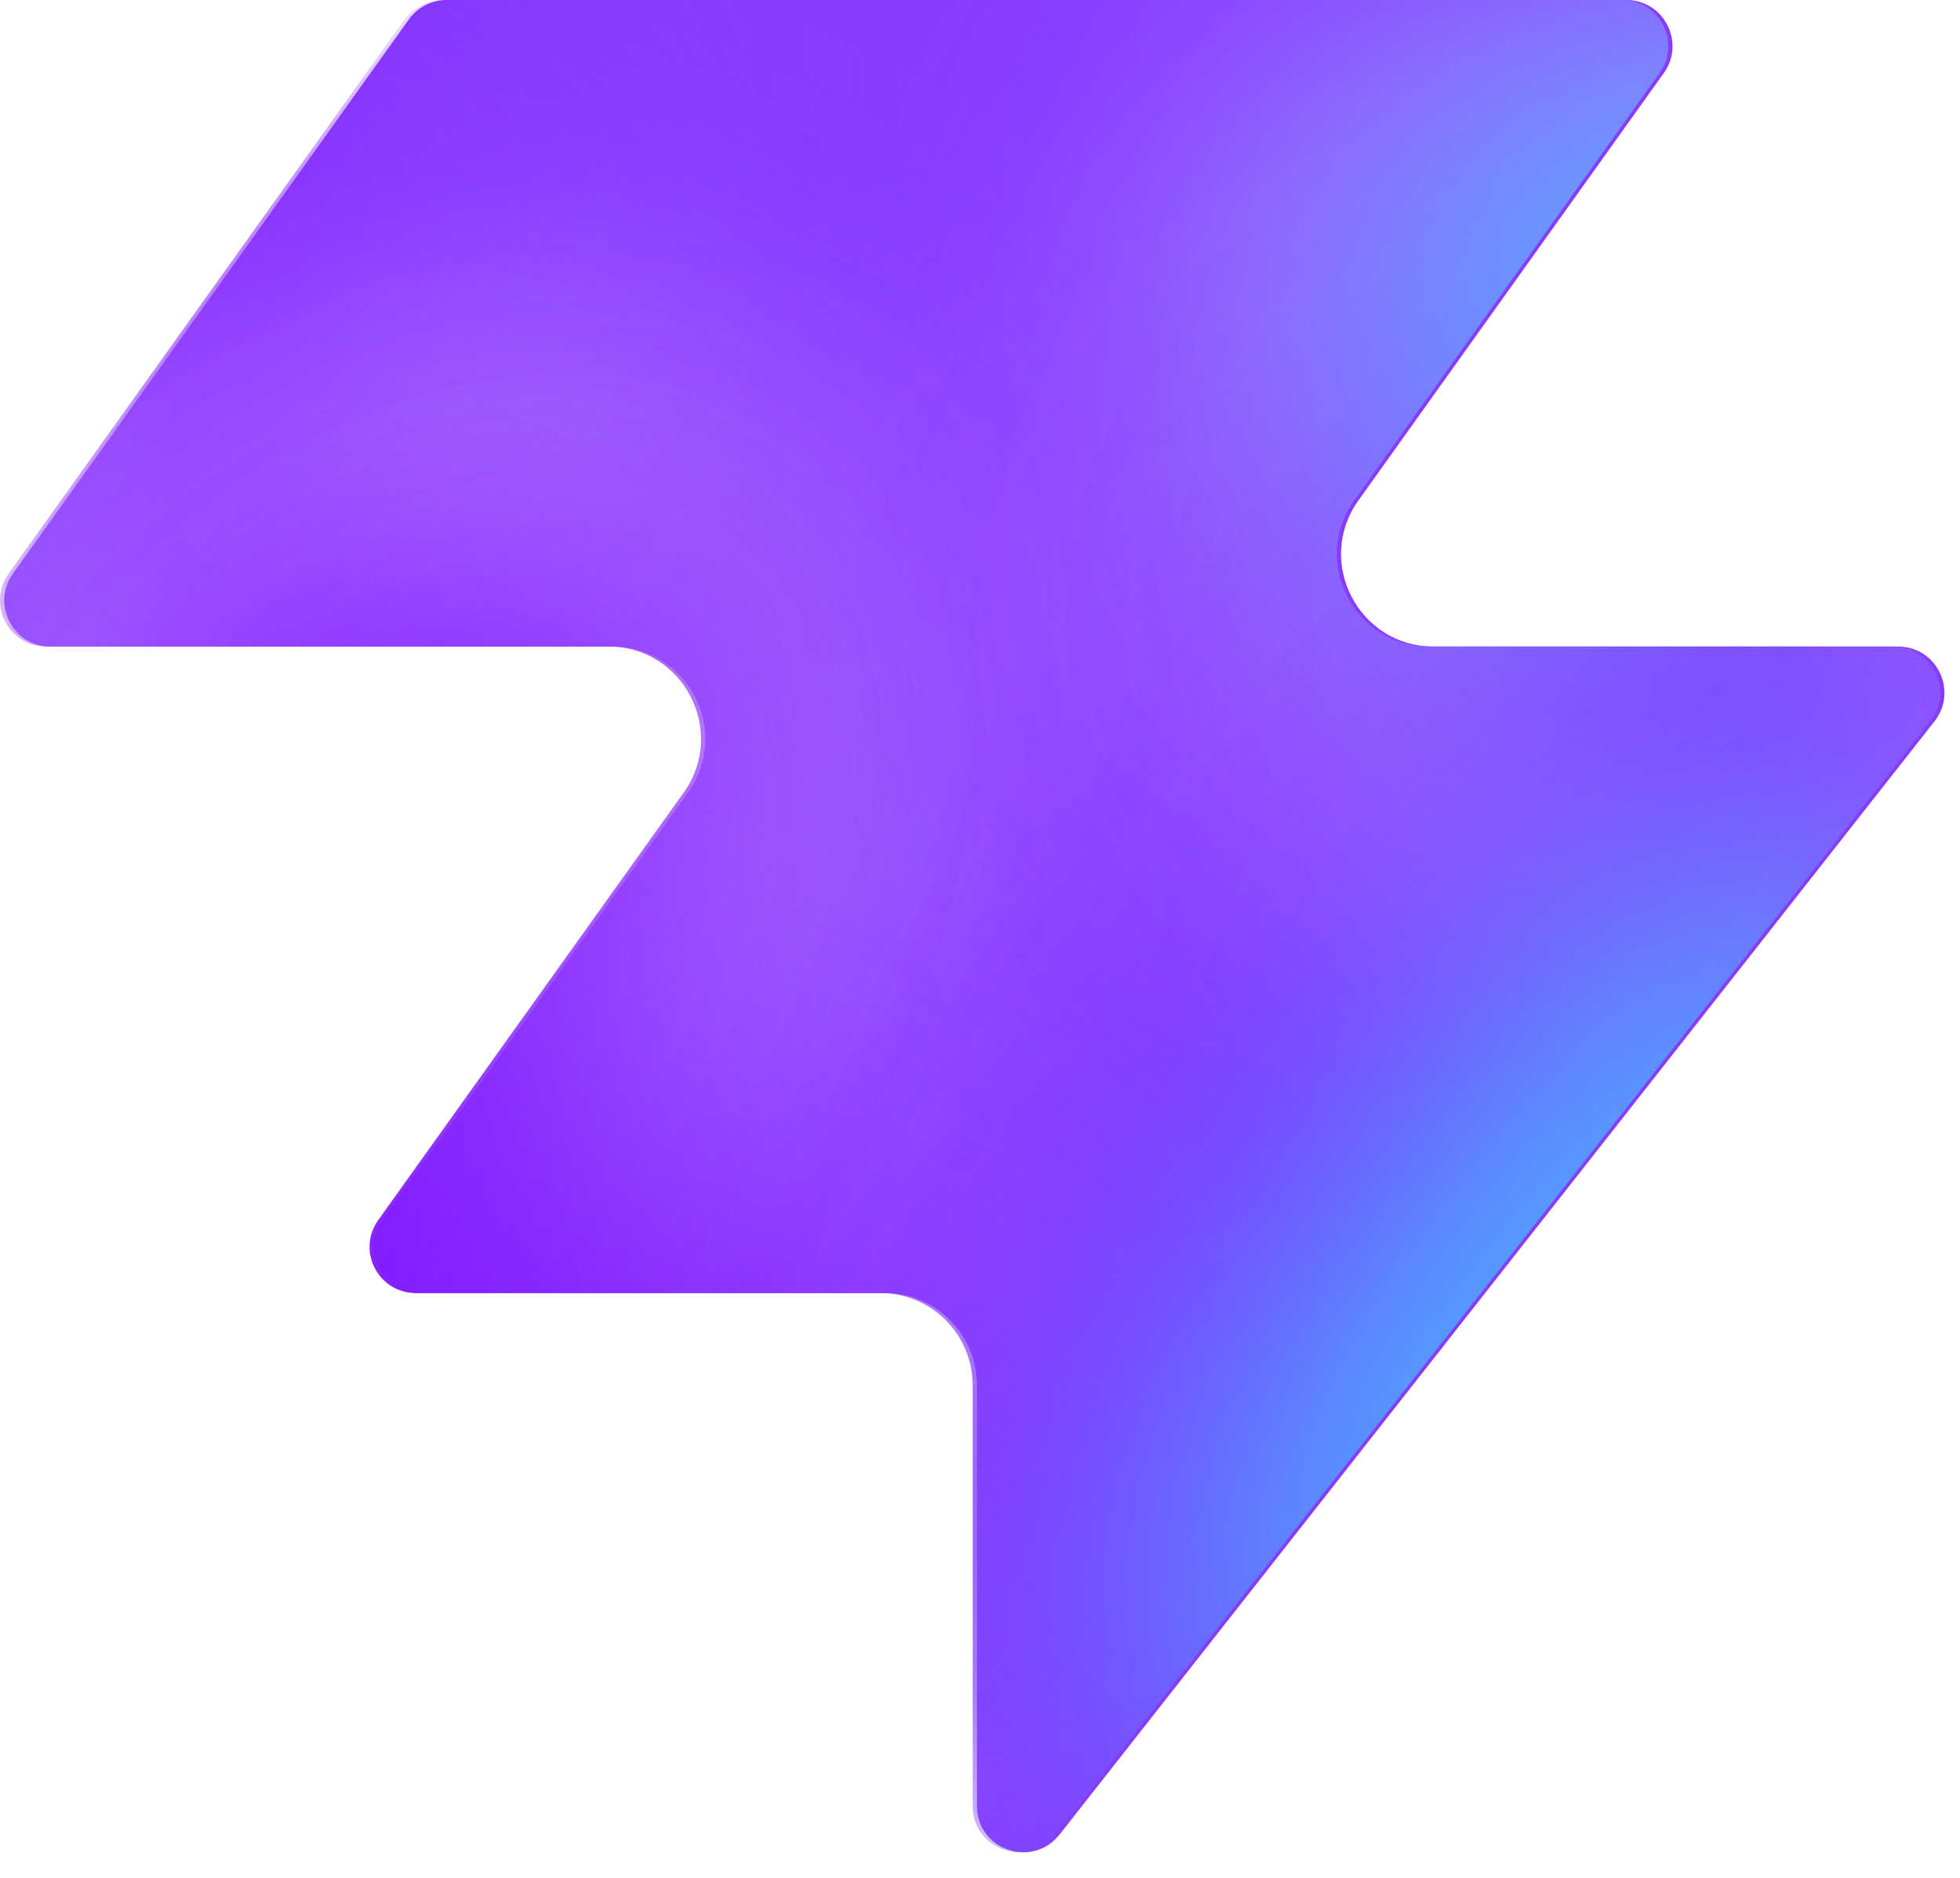
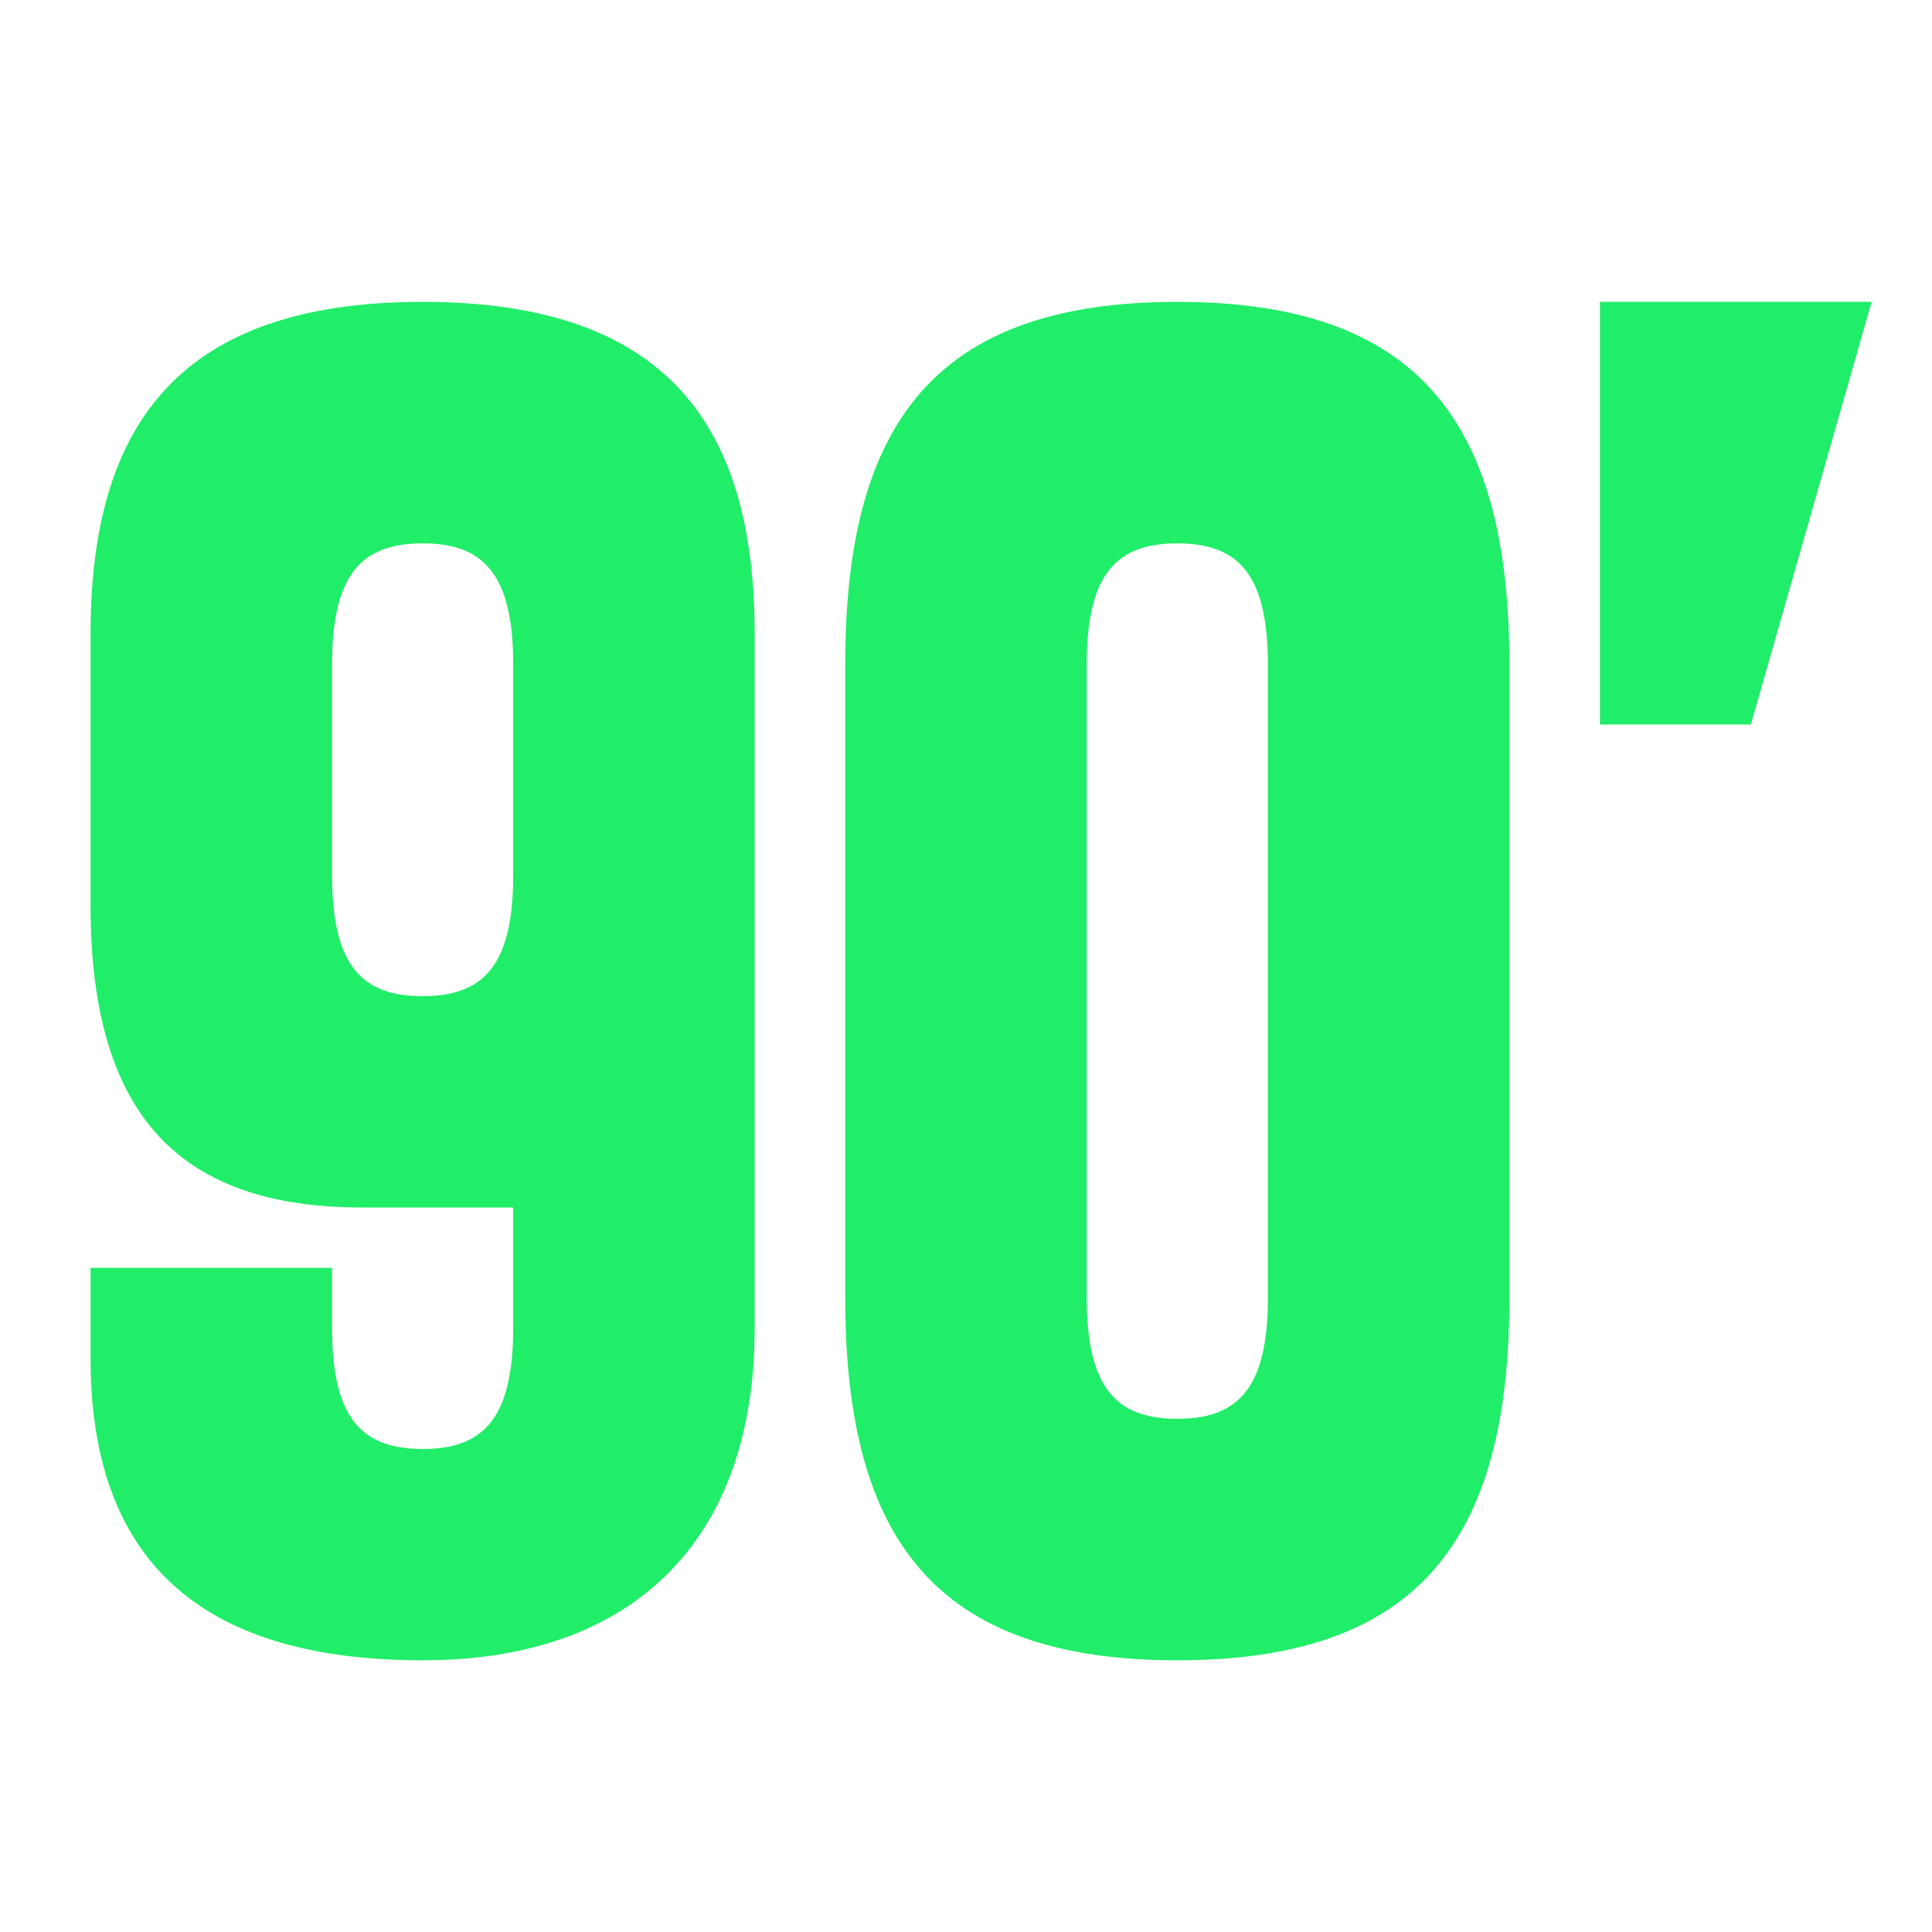
- <svg xmlns="http://www.w3.org/2000/svg" width="48" height="46" fill="none" viewBox="0 0 48 46">
-   <path fill="#863bff" d="M25.946 44.938c-.664.845-2.021.375-2.021-.698V33.937a2.26 2.26 0 0 0-2.262-2.262H10.287c-.92 0-1.456-1.04-.92-1.788l7.48-10.471c1.07-1.497 0-3.578-1.842-3.578H1.237c-.92 0-1.456-1.04-.92-1.788L10.013.474c.214-.297.556-.474.92-.474h28.894c.92 0 1.456 1.04.92 1.788l-7.48 10.471c-1.07 1.498 0 3.579 1.842 3.579h11.377c.943 0 1.473 1.088.89 1.83L25.947 44.94z" style="fill:#863bff;fill:color(display-p3 .525 .23 1);fill-opacity:1" />
-   <mask id="a" width="48" height="46" x="0" y="0" maskUnits="userSpaceOnUse" style="mask-type:alpha">
-     <path fill="#000" d="M25.842 44.938c-.664.844-2.021.375-2.021-.698V33.937a2.26 2.26 0 0 0-2.262-2.262H10.183c-.92 0-1.456-1.04-.92-1.788l7.48-10.471c1.07-1.498 0-3.579-1.842-3.579H1.133c-.92 0-1.456-1.04-.92-1.787L9.91.473c.214-.297.556-.474.92-.474h28.894c.92 0 1.456 1.04.92 1.788l-7.48 10.471c-1.07 1.498 0 3.578 1.842 3.578h11.377c.943 0 1.473 1.088.89 1.832L25.843 44.94z" style="fill:#000;fill-opacity:1" />
-   </mask>
-   <g mask="url(#a)">
-     <g filter="url(#b)">
-       <ellipse cx="5.508" cy="14.704" fill="#ede6ff" rx="5.508" ry="14.704" style="fill:#ede6ff;fill:color(display-p3 .927 .903 1);fill-opacity:1" transform="matrix(.00324 1 1 -.00324 -4.47 31.516)" />
-     </g>
-     <g filter="url(#c)">
-       <ellipse cx="10.399" cy="29.851" fill="#ede6ff" rx="10.399" ry="29.851" style="fill:#ede6ff;fill:color(display-p3 .927 .903 1);fill-opacity:1" transform="matrix(.00324 1 1 -.00324 -39.328 7.883)" />
-     </g>
-     <g filter="url(#d)">
-       <ellipse cx="5.508" cy="30.487" fill="#7e14ff" rx="5.508" ry="30.487" style="fill:#7e14ff;fill:color(display-p3 .492 .077 1);fill-opacity:1" transform="rotate(89.814 -25.913 -14.639)scale(1 -1)" />
-     </g>
-     <g filter="url(#e)">
-       <ellipse cx="5.508" cy="30.599" fill="#7e14ff" rx="5.508" ry="30.599" style="fill:#7e14ff;fill:color(display-p3 .492 .077 1);fill-opacity:1" transform="rotate(89.814 -32.644 -3.334)scale(1 -1)" />
-     </g>
-     <g filter="url(#f)">
-       <ellipse cx="5.508" cy="30.599" fill="#7e14ff" rx="5.508" ry="30.599" style="fill:#7e14ff;fill:color(display-p3 .492 .077 1);fill-opacity:1" transform="matrix(.00324 1 1 -.00324 -34.34 30.47)" />
-     </g>
-     <g filter="url(#g)">
-       <ellipse cx="14.072" cy="22.078" fill="#ede6ff" rx="14.072" ry="22.078" style="fill:#ede6ff;fill:color(display-p3 .927 .903 1);fill-opacity:1" transform="rotate(93.35 24.506 48.493)scale(-1 1)" />
-     </g>
-     <g filter="url(#h)">
-       <ellipse cx="3.47" cy="21.501" fill="#7e14ff" rx="3.47" ry="21.501" style="fill:#7e14ff;fill:color(display-p3 .492 .077 1);fill-opacity:1" transform="rotate(89.009 28.708 47.59)scale(-1 1)" />
-     </g>
-     <g filter="url(#i)">
-       <ellipse cx="3.47" cy="21.501" fill="#7e14ff" rx="3.47" ry="21.501" style="fill:#7e14ff;fill:color(display-p3 .492 .077 1);fill-opacity:1" transform="rotate(89.009 28.708 47.59)scale(-1 1)" />
-     </g>
-     <g filter="url(#j)">
-       <ellipse cx=".387" cy="8.972" fill="#7e14ff" rx="4.407" ry="29.108" style="fill:#7e14ff;fill:color(display-p3 .492 .077 1);fill-opacity:1" transform="rotate(39.51 .387 8.972)" />
-     </g>
-     <g filter="url(#k)">
-       <ellipse cx="47.523" cy="-6.092" fill="#7e14ff" rx="4.407" ry="29.108" style="fill:#7e14ff;fill:color(display-p3 .492 .077 1);fill-opacity:1" transform="rotate(37.892 47.523 -6.092)" />
-     </g>
-     <g filter="url(#l)">
-       <ellipse cx="41.412" cy="6.333" fill="#47bfff" rx="5.971" ry="9.665" style="fill:#47bfff;fill:color(display-p3 .28 .748 1);fill-opacity:1" transform="rotate(37.892 41.412 6.333)" />
-     </g>
-     <g filter="url(#m)">
-       <ellipse cx="-1.879" cy="38.332" fill="#7e14ff" rx="4.407" ry="29.108" style="fill:#7e14ff;fill:color(display-p3 .492 .077 1);fill-opacity:1" transform="rotate(37.892 -1.88 38.332)" />
-     </g>
-     <g filter="url(#n)">
-       <ellipse cx="-1.879" cy="38.332" fill="#7e14ff" rx="4.407" ry="29.108" style="fill:#7e14ff;fill:color(display-p3 .492 .077 1);fill-opacity:1" transform="rotate(37.892 -1.88 38.332)" />
-     </g>
-     <g filter="url(#o)">
-       <ellipse cx="35.651" cy="29.907" fill="#7e14ff" rx="4.407" ry="29.108" style="fill:#7e14ff;fill:color(display-p3 .492 .077 1);fill-opacity:1" transform="rotate(37.892 35.651 29.907)" />
-     </g>
-     <g filter="url(#p)">
-       <ellipse cx="38.418" cy="32.4" fill="#47bfff" rx="5.971" ry="15.297" style="fill:#47bfff;fill:color(display-p3 .28 .748 1);fill-opacity:1" transform="rotate(37.892 38.418 32.4)" />
-     </g>
+ <svg xmlns="http://www.w3.org/2000/svg" viewBox="0 0 64 64">
+   <g fill="#20ED68" fill-rule="evenodd">
+     <path d="M14 10C6 10 3 14 3 21V30C3 37 6 40 12 40H17V44C17 47 16 48 14 48S11 47 11 44V42H3V45C3 52 7 55 14 55S25 51 25 44V21C25 14 22 10 14 10ZM14 18C16 18 17 19 17 22V29C17 32 16 33 14 33S11 32 11 29V22C11 19 12 18 14 18Z" />
+     <path d="M39 10C31 10 28 14 28 22V43C28 51 31 55 39 55S50 51 50 43V22C50 14 47 10 39 10ZM39 18C41 18 42 19 42 22V43C42 46 41 47 39 47S36 46 36 43V22C36 19 37 18 39 18Z" />
+     <path d="M53 10H62L58 24H53Z" />
  </g>
-   <defs>
-     <filter id="b" width="60.045" height="41.654" x="-19.77" y="16.149" color-interpolation-filters="sRGB" filterUnits="userSpaceOnUse">
-       <feFlood flood-opacity="0" result="BackgroundImageFix" />
-       <feBlend in="SourceGraphic" in2="BackgroundImageFix" result="shape" />
-       <feGaussianBlur result="effect1_foregroundBlur_2002_17158" stdDeviation="7.659" />
-     </filter>
-     <filter id="c" width="90.34" height="51.437" x="-54.613" y="-7.533" color-interpolation-filters="sRGB" filterUnits="userSpaceOnUse">
-       <feFlood flood-opacity="0" result="BackgroundImageFix" />
-       <feBlend in="SourceGraphic" in2="BackgroundImageFix" result="shape" />
-       <feGaussianBlur result="effect1_foregroundBlur_2002_17158" stdDeviation="7.659" />
-     </filter>
-     <filter id="d" width="79.355" height="29.4" x="-49.64" y="2.03" color-interpolation-filters="sRGB" filterUnits="userSpaceOnUse">
-       <feFlood flood-opacity="0" result="BackgroundImageFix" />
-       <feBlend in="SourceGraphic" in2="BackgroundImageFix" result="shape" />
-       <feGaussianBlur result="effect1_foregroundBlur_2002_17158" stdDeviation="4.596" />
-     </filter>
-     <filter id="e" width="79.579" height="29.4" x="-45.045" y="20.029" color-interpolation-filters="sRGB" filterUnits="userSpaceOnUse">
-       <feFlood flood-opacity="0" result="BackgroundImageFix" />
-       <feBlend in="SourceGraphic" in2="BackgroundImageFix" result="shape" />
-       <feGaussianBlur result="effect1_foregroundBlur_2002_17158" stdDeviation="4.596" />
-     </filter>
-     <filter id="f" width="79.579" height="29.4" x="-43.513" y="21.178" color-interpolation-filters="sRGB" filterUnits="userSpaceOnUse">
-       <feFlood flood-opacity="0" result="BackgroundImageFix" />
-       <feBlend in="SourceGraphic" in2="BackgroundImageFix" result="shape" />
-       <feGaussianBlur result="effect1_foregroundBlur_2002_17158" stdDeviation="4.596" />
-     </filter>
-     <filter id="g" width="74.749" height="58.852" x="15.756" y="-17.901" color-interpolation-filters="sRGB" filterUnits="userSpaceOnUse">
-       <feFlood flood-opacity="0" result="BackgroundImageFix" />
-       <feBlend in="SourceGraphic" in2="BackgroundImageFix" result="shape" />
-       <feGaussianBlur result="effect1_foregroundBlur_2002_17158" stdDeviation="7.659" />
-     </filter>
-     <filter id="h" width="61.377" height="25.362" x="23.548" y="2.284" color-interpolation-filters="sRGB" filterUnits="userSpaceOnUse">
-       <feFlood flood-opacity="0" result="BackgroundImageFix" />
-       <feBlend in="SourceGraphic" in2="BackgroundImageFix" result="shape" />
-       <feGaussianBlur result="effect1_foregroundBlur_2002_17158" stdDeviation="4.596" />
-     </filter>
-     <filter id="i" width="61.377" height="25.362" x="23.548" y="2.284" color-interpolation-filters="sRGB" filterUnits="userSpaceOnUse">
-       <feFlood flood-opacity="0" result="BackgroundImageFix" />
-       <feBlend in="SourceGraphic" in2="BackgroundImageFix" result="shape" />
-       <feGaussianBlur result="effect1_foregroundBlur_2002_17158" stdDeviation="4.596" />
-     </filter>
-     <filter id="j" width="56.045" height="63.649" x="-27.636" y="-22.853" color-interpolation-filters="sRGB" filterUnits="userSpaceOnUse">
-       <feFlood flood-opacity="0" result="BackgroundImageFix" />
-       <feBlend in="SourceGraphic" in2="BackgroundImageFix" result="shape" />
-       <feGaussianBlur result="effect1_foregroundBlur_2002_17158" stdDeviation="4.596" />
-     </filter>
-     <filter id="k" width="54.814" height="64.646" x="20.116" y="-38.415" color-interpolation-filters="sRGB" filterUnits="userSpaceOnUse">
-       <feFlood flood-opacity="0" result="BackgroundImageFix" />
-       <feBlend in="SourceGraphic" in2="BackgroundImageFix" result="shape" />
-       <feGaussianBlur result="effect1_foregroundBlur_2002_17158" stdDeviation="4.596" />
-     </filter>
-     <filter id="l" width="33.541" height="35.313" x="24.641" y="-11.323" color-interpolation-filters="sRGB" filterUnits="userSpaceOnUse">
-       <feFlood flood-opacity="0" result="BackgroundImageFix" />
-       <feBlend in="SourceGraphic" in2="BackgroundImageFix" result="shape" />
-       <feGaussianBlur result="effect1_foregroundBlur_2002_17158" stdDeviation="4.596" />
-     </filter>
-     <filter id="m" width="54.814" height="64.646" x="-29.286" y="6.009" color-interpolation-filters="sRGB" filterUnits="userSpaceOnUse">
-       <feFlood flood-opacity="0" result="BackgroundImageFix" />
-       <feBlend in="SourceGraphic" in2="BackgroundImageFix" result="shape" />
-       <feGaussianBlur result="effect1_foregroundBlur_2002_17158" stdDeviation="4.596" />
-     </filter>
-     <filter id="n" width="54.814" height="64.646" x="-29.286" y="6.009" color-interpolation-filters="sRGB" filterUnits="userSpaceOnUse">
-       <feFlood flood-opacity="0" result="BackgroundImageFix" />
-       <feBlend in="SourceGraphic" in2="BackgroundImageFix" result="shape" />
-       <feGaussianBlur result="effect1_foregroundBlur_2002_17158" stdDeviation="4.596" />
-     </filter>
-     <filter id="o" width="54.814" height="64.646" x="8.244" y="-2.416" color-interpolation-filters="sRGB" filterUnits="userSpaceOnUse">
-       <feFlood flood-opacity="0" result="BackgroundImageFix" />
-       <feBlend in="SourceGraphic" in2="BackgroundImageFix" result="shape" />
-       <feGaussianBlur result="effect1_foregroundBlur_2002_17158" stdDeviation="4.596" />
-     </filter>
-     <filter id="p" width="39.409" height="43.623" x="18.713" y="10.588" color-interpolation-filters="sRGB" filterUnits="userSpaceOnUse">
-       <feFlood flood-opacity="0" result="BackgroundImageFix" />
-       <feBlend in="SourceGraphic" in2="BackgroundImageFix" result="shape" />
-       <feGaussianBlur result="effect1_foregroundBlur_2002_17158" stdDeviation="4.596" />
-     </filter>
-   </defs>
</svg>
